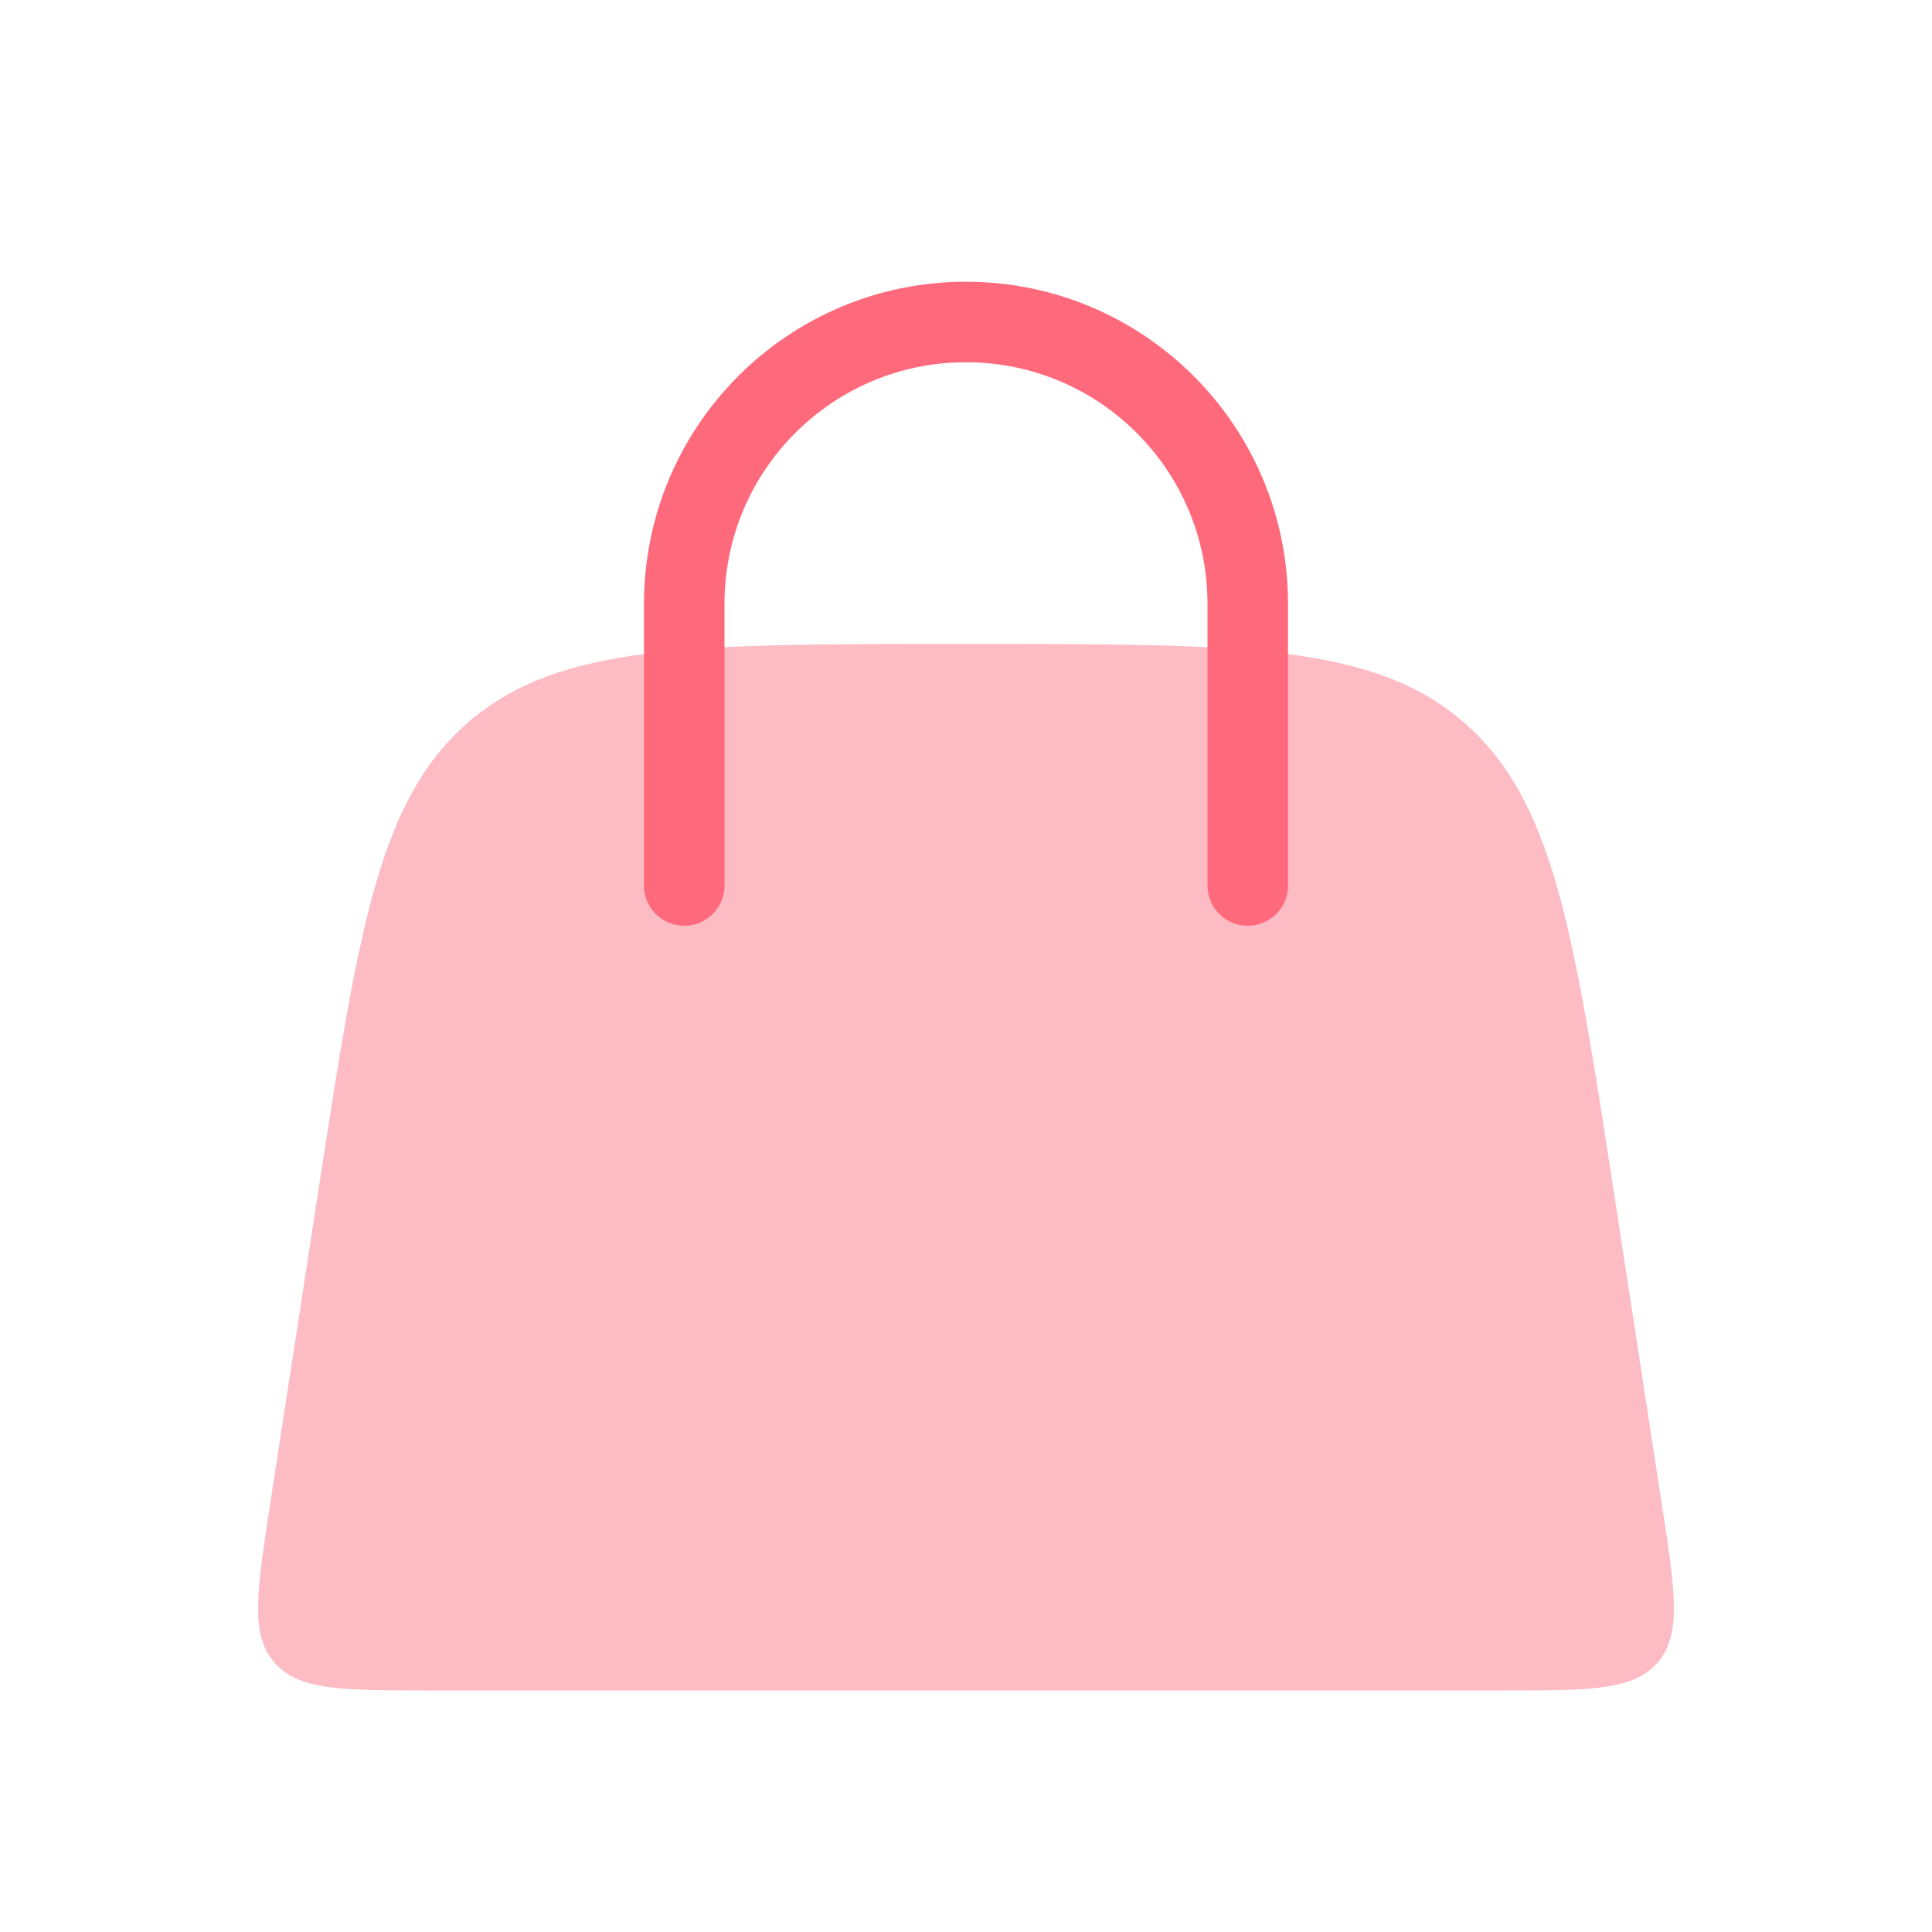
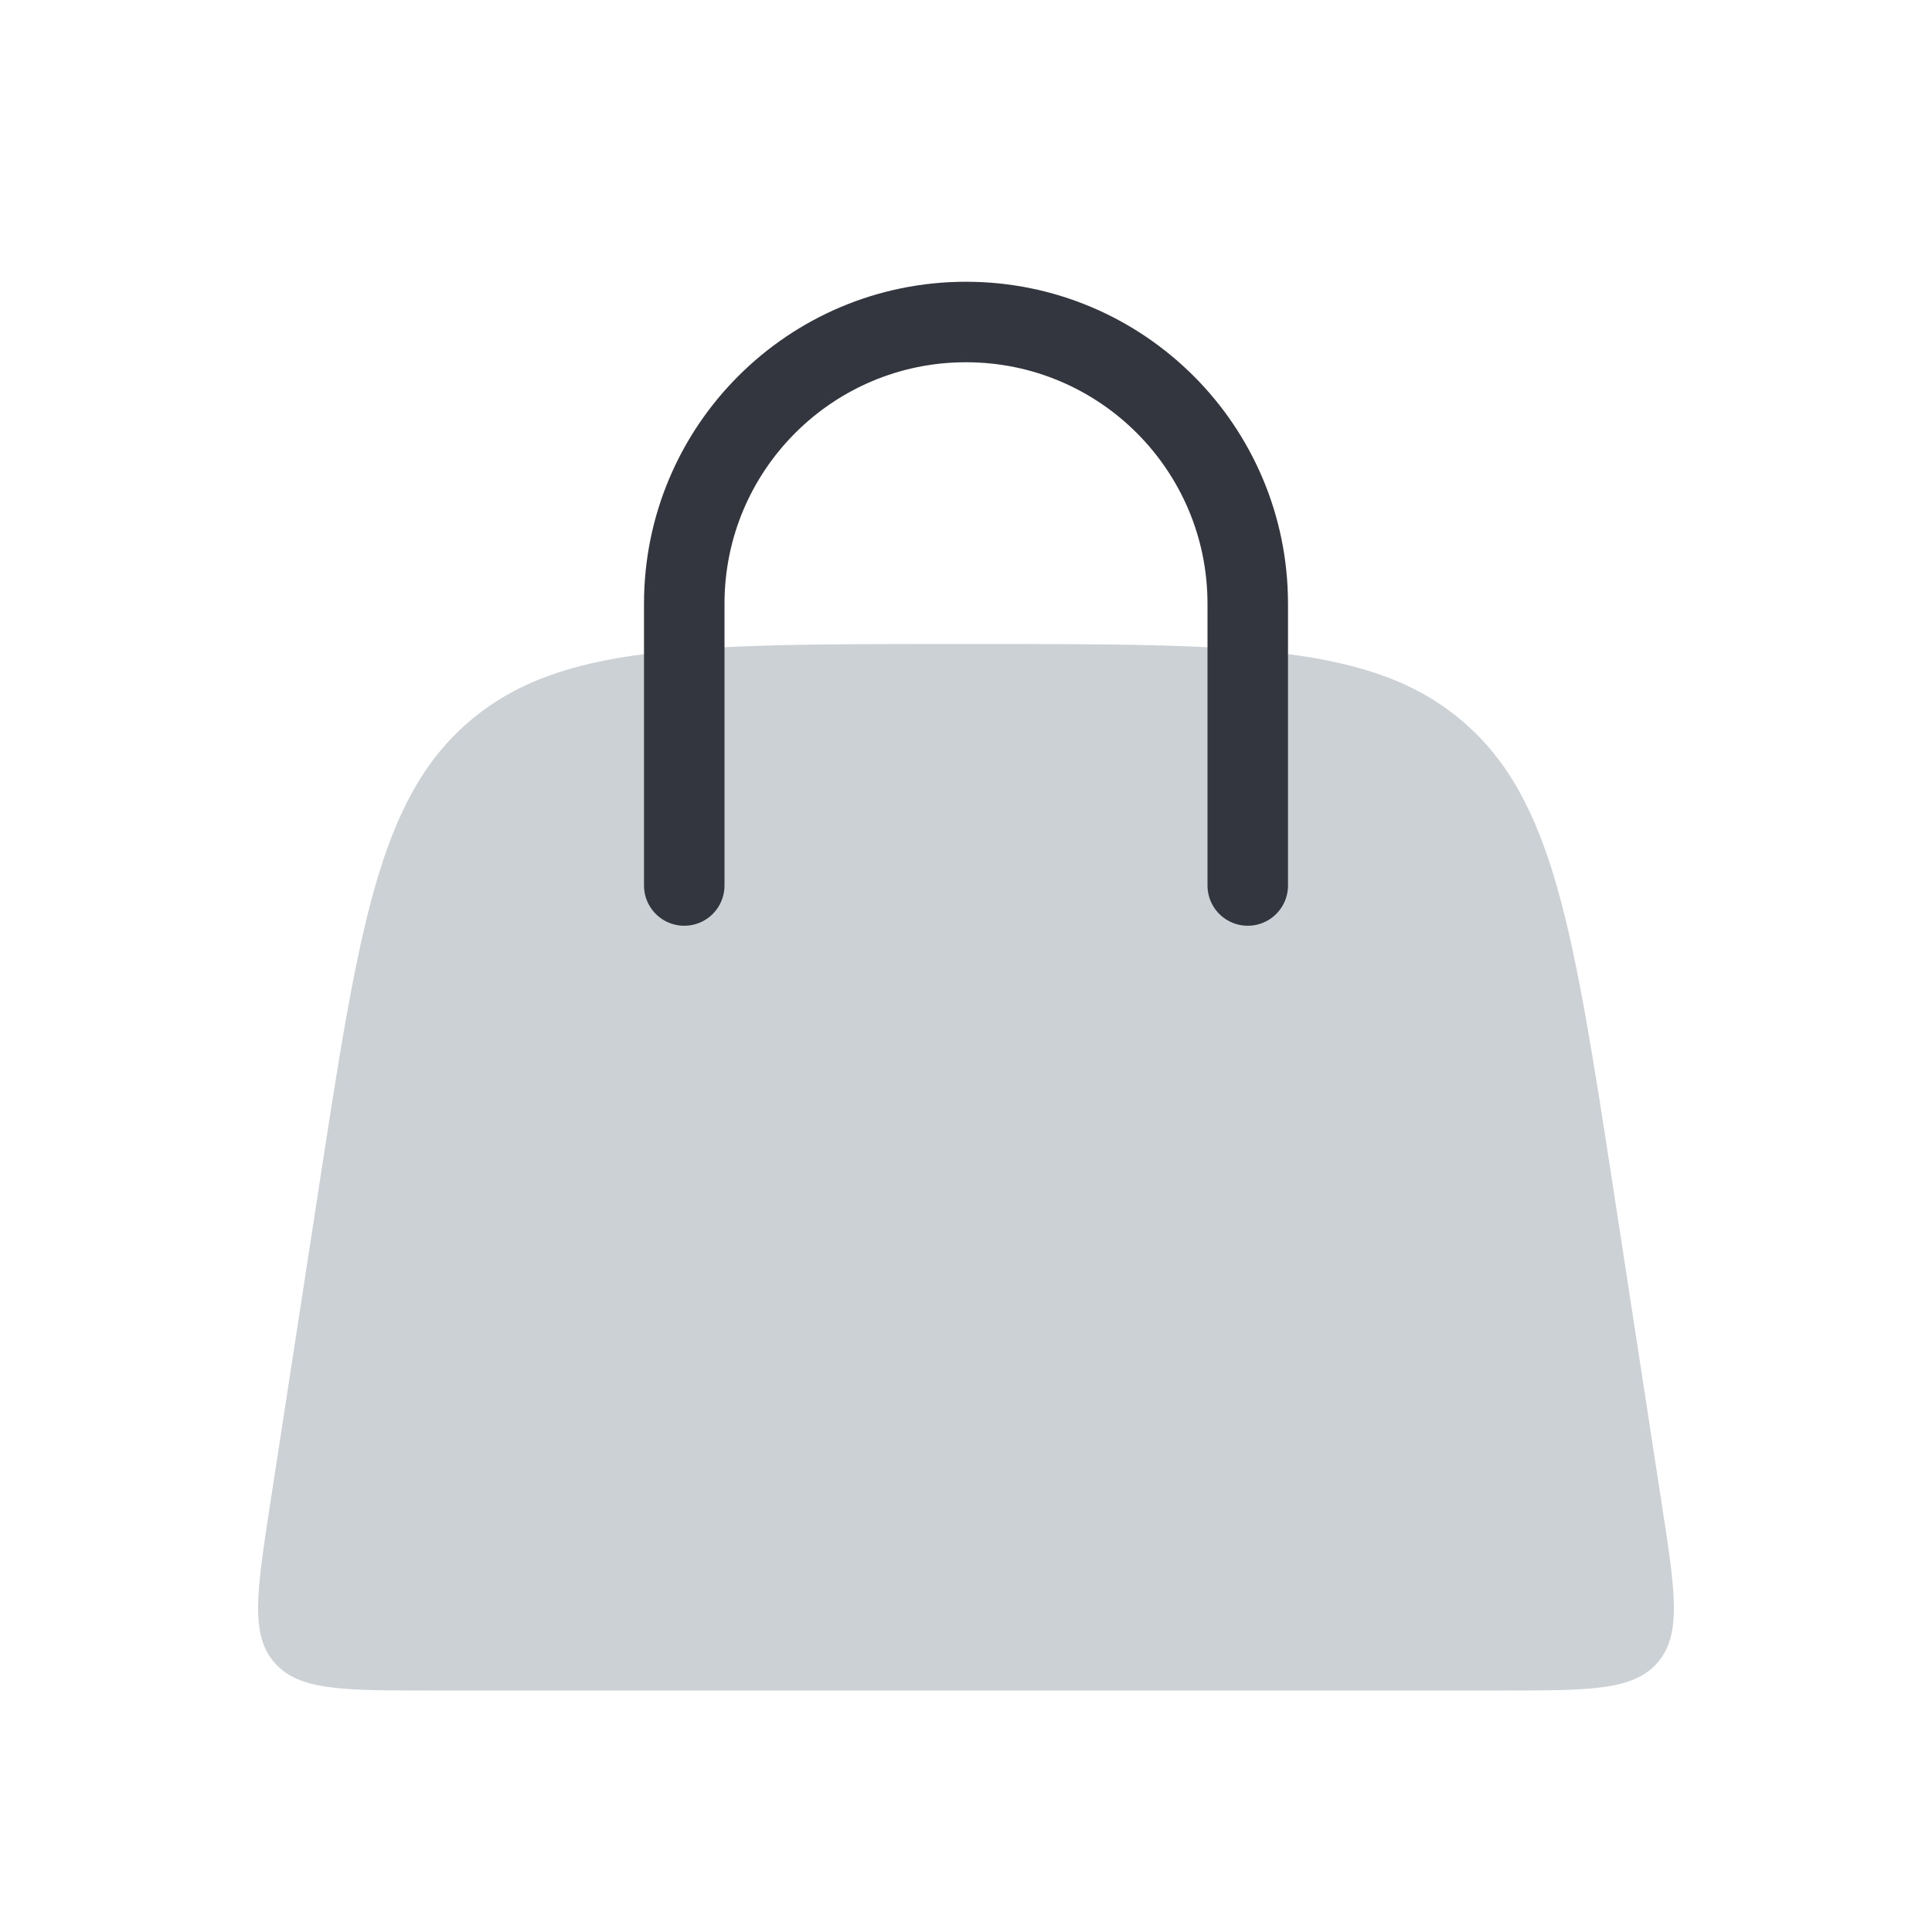
<svg xmlns="http://www.w3.org/2000/svg" width="24" height="24" viewBox="0 0 24 24" fill="none">
-   <path d="M3.956 14.784C4.454 11.547 4.703 9.928 5.827 8.964C6.951 8 8.588 8 11.863 8H12.137C15.412 8 17.049 8 18.173 8.964C19.297 9.928 19.546 11.547 20.044 14.784L20.645 18.696C20.81 19.767 20.893 20.302 20.593 20.651C20.294 21 19.752 21 18.669 21H5.331C4.248 21 3.706 21 3.407 20.651C3.107 20.302 3.19 19.767 3.354 18.696L3.956 14.784Z" fill="#FDBBC3" />
-   <path d="M8.5 11L8.5 7.5C8.5 5.567 10.067 4 12 4V4C13.933 4 15.5 5.567 15.5 7.5L15.5 11" stroke="#FF697C" stroke-linecap="round" />
+   <path d="M3.956 14.784C4.454 11.547 4.703 9.928 5.827 8.964C6.951 8 8.588 8 11.863 8H12.137C15.412 8 17.049 8 18.173 8.964C19.297 9.928 19.546 11.547 20.044 14.784L20.645 18.696C20.81 19.767 20.893 20.302 20.593 20.651C20.294 21 19.752 21 18.669 21H5.331C4.248 21 3.706 21 3.407 20.651C3.107 20.302 3.19 19.767 3.354 18.696L3.956 14.784Z" fill="#2A4157" fill-opacity="0.24" />
+   <path d="M8.5 11L8.5 7.5C8.5 5.567 10.067 4 12 4V4C13.933 4 15.5 5.567 15.5 7.5L15.5 11" stroke="#33363F" stroke-linecap="round" />
</svg>
